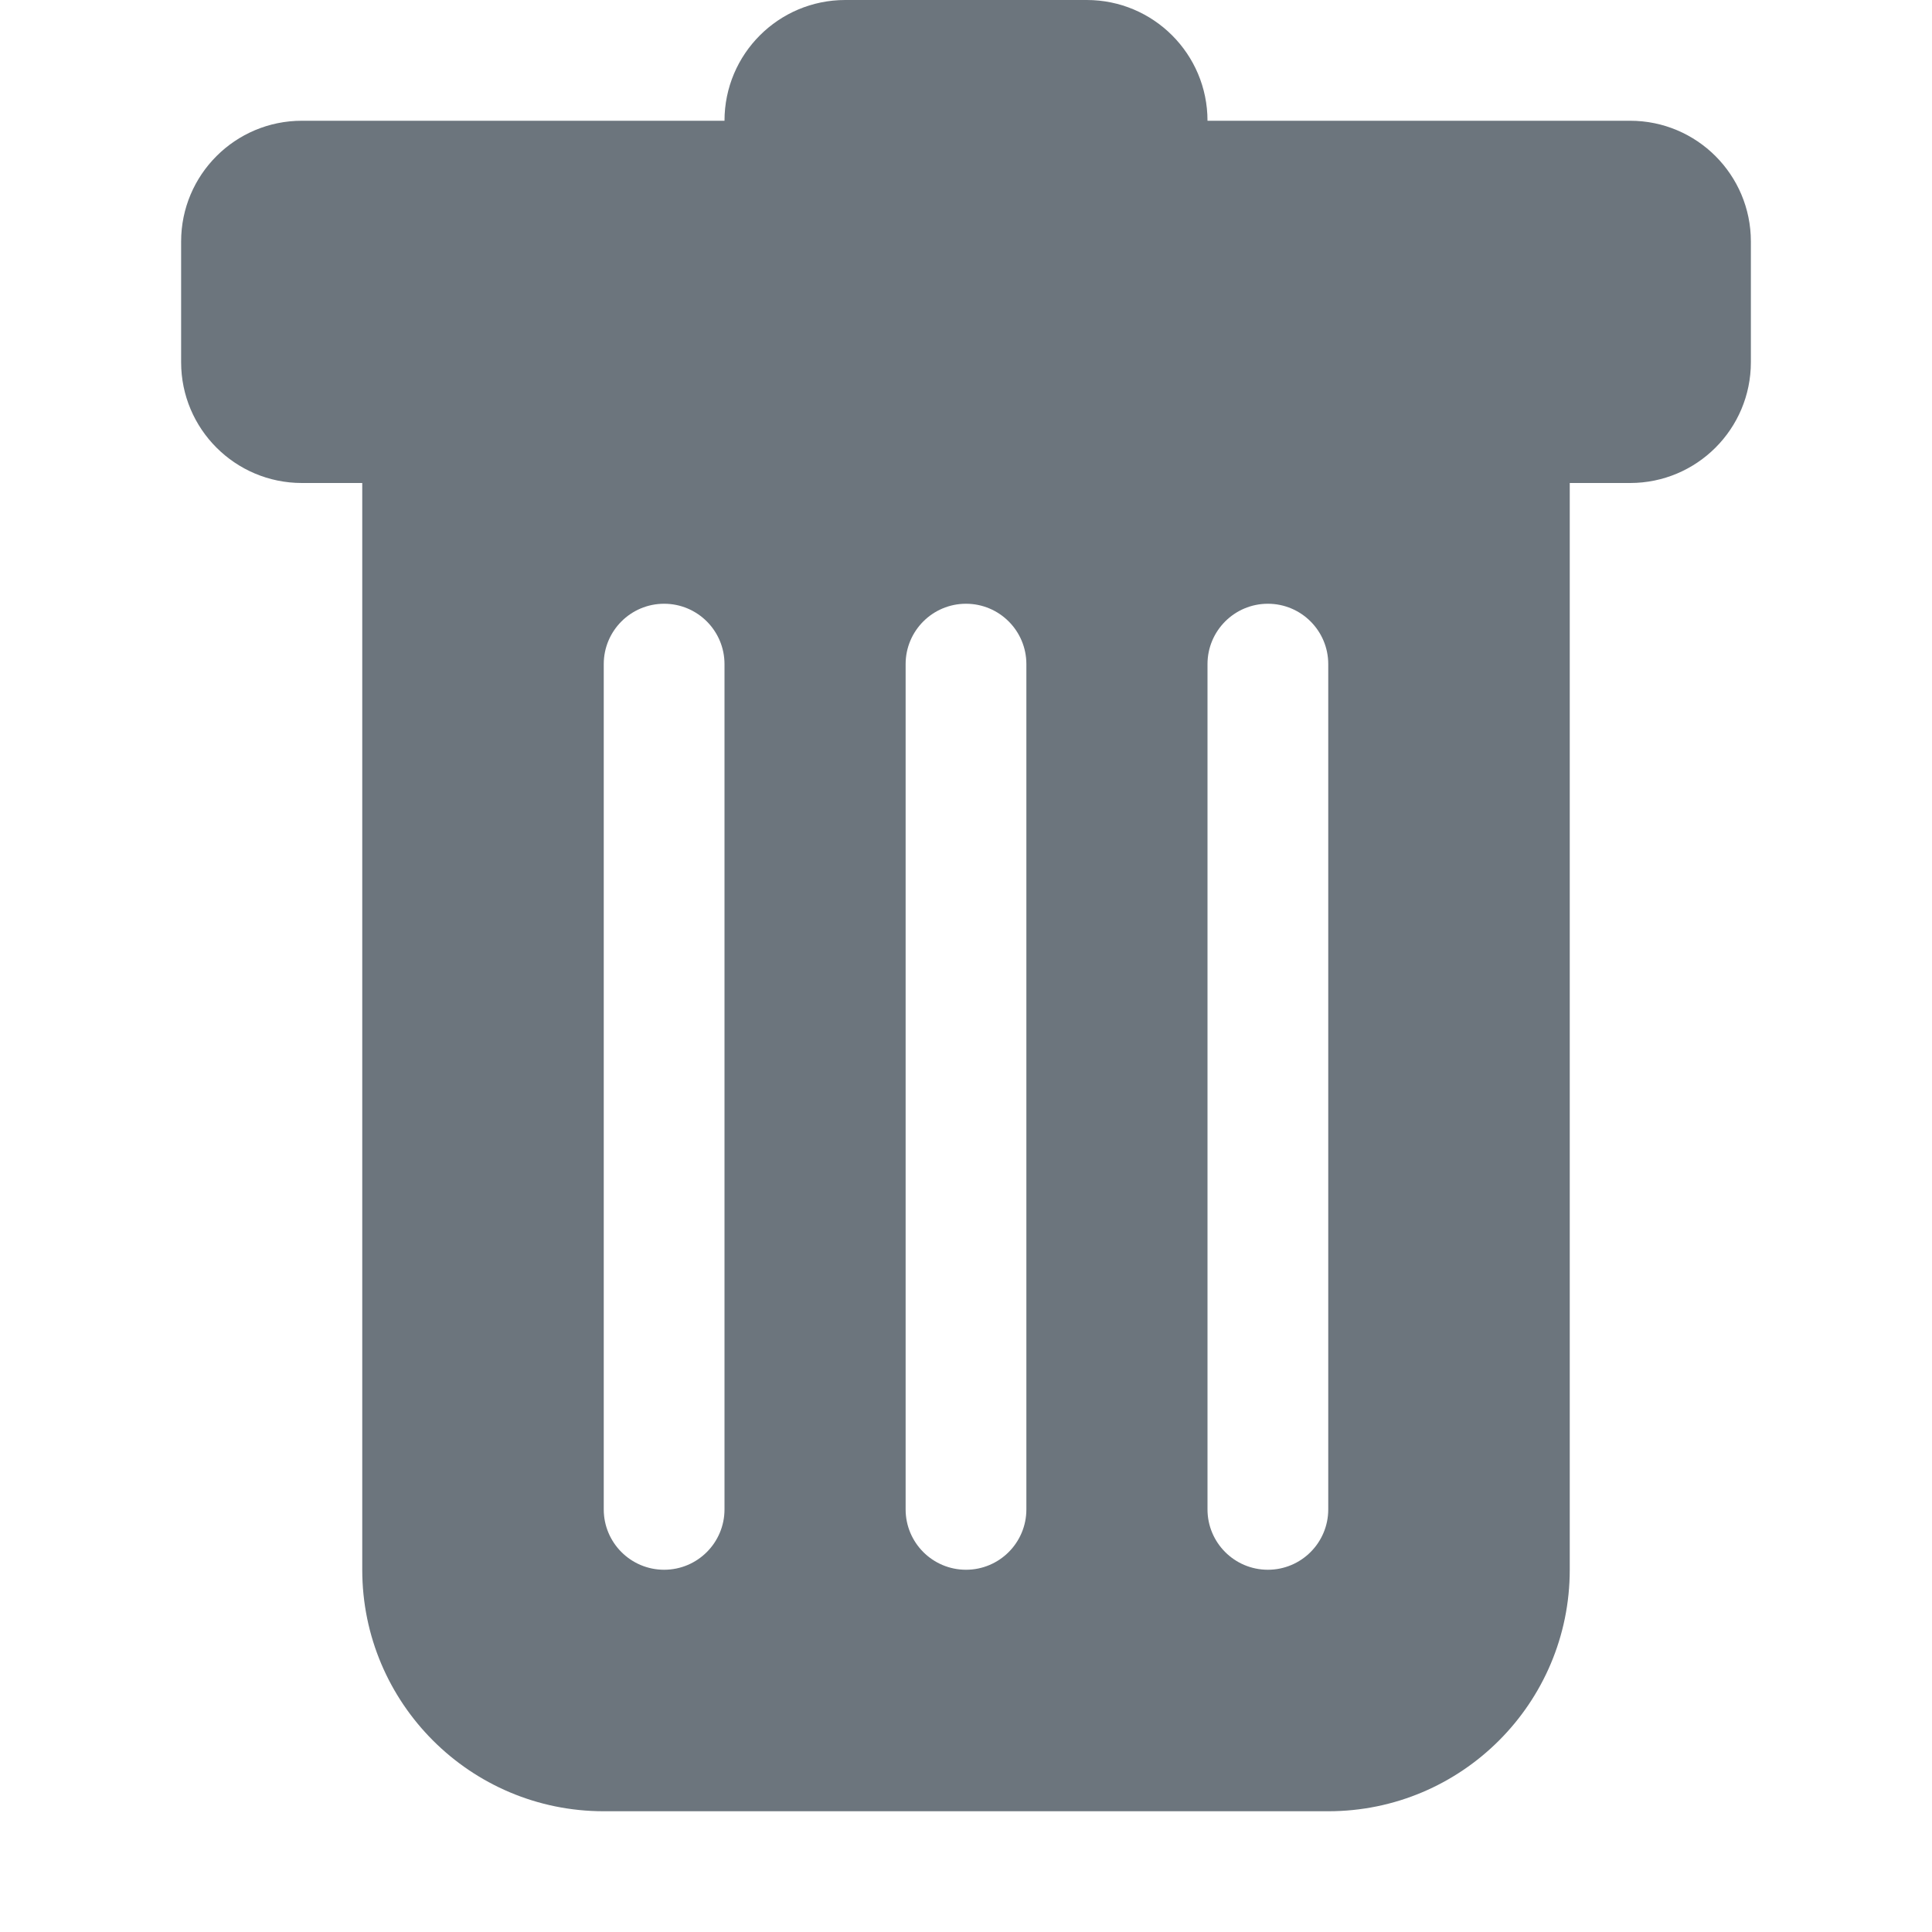
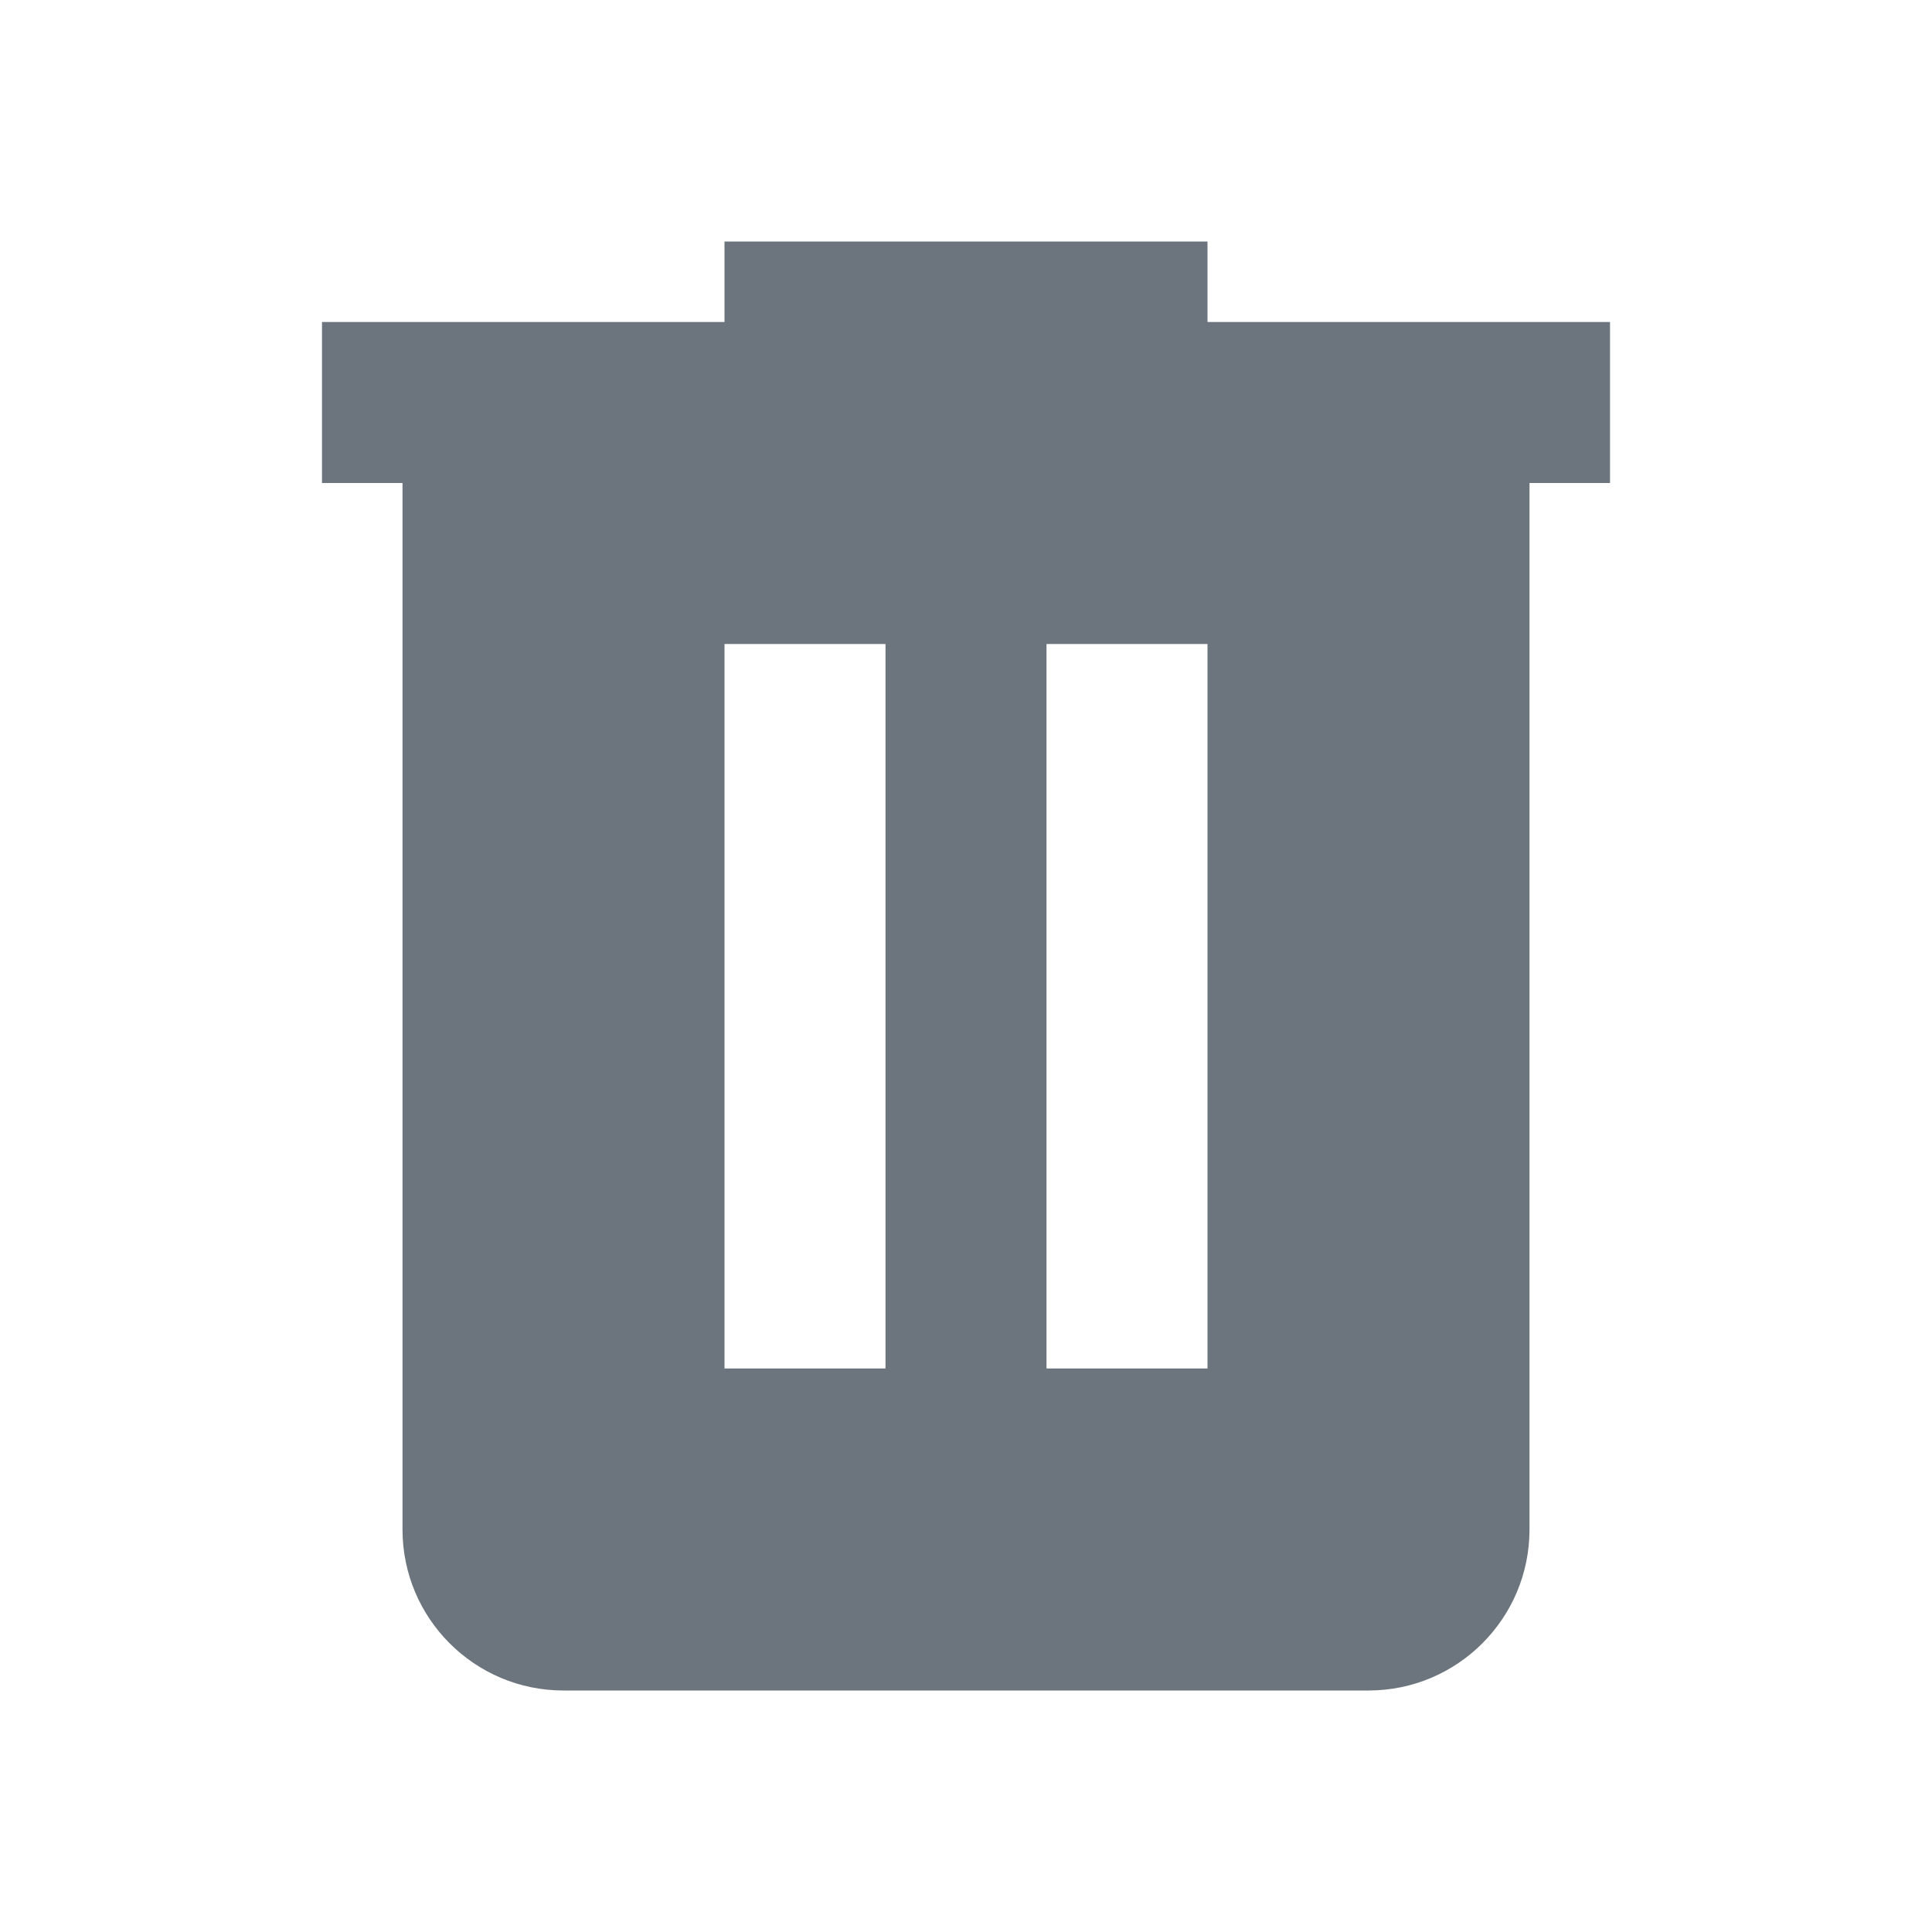
- <svg xmlns="http://www.w3.org/2000/svg" width="16" height="16" fill="#6C757D" class="bi bi-trash-fill" viewBox="0 0 16 16">
-   <path d="M2.5 1a1 1 0 0 0-1 1v1a1 1 0 0 0 1 1H3v9a2 2 0 0 0 2 2h6a2 2 0 0 0 2-2V4h.5a1 1 0 0 0 1-1V2a1 1 0 0 0-1-1H10a1 1 0 0 0-1-1H7a1 1 0 0 0-1 1zm3 4a.5.5 0 0 1 .5.5v7a.5.5 0 0 1-1 0v-7a.5.5 0 0 1 .5-.5M8 5a.5.5 0 0 1 .5.5v7a.5.5 0 0 1-1 0v-7A.5.5 0 0 1 8 5m3 .5v7a.5.5 0 0 1-1 0v-7a.5.5 0 0 1 1 0" />
+ <svg xmlns="http://www.w3.org/2000/svg" id="mdi-trash-can" viewBox="0 0 24 24" fill="#6C757D">
+   <path d="M9,3V4H4V6H5V19A2,2 0 0,0 7,21H17A2,2 0 0,0 19,19V6H20V4H15V3H9M9,8H11V17H9V8M13,8H15V17H13V8Z" />
</svg>
